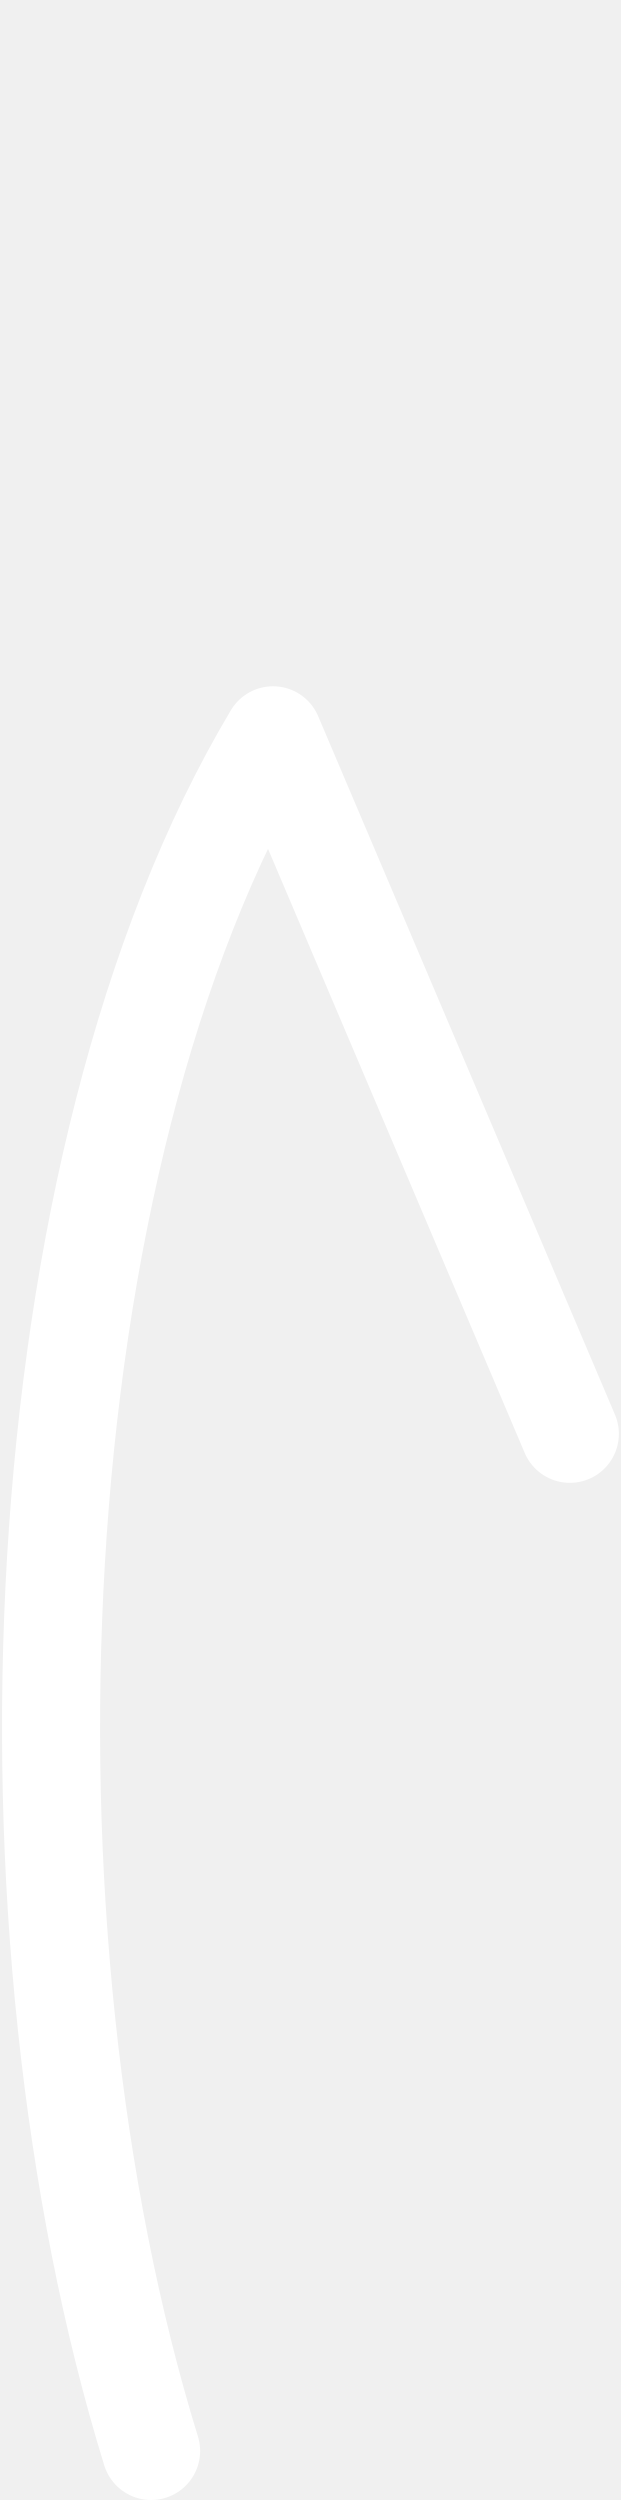
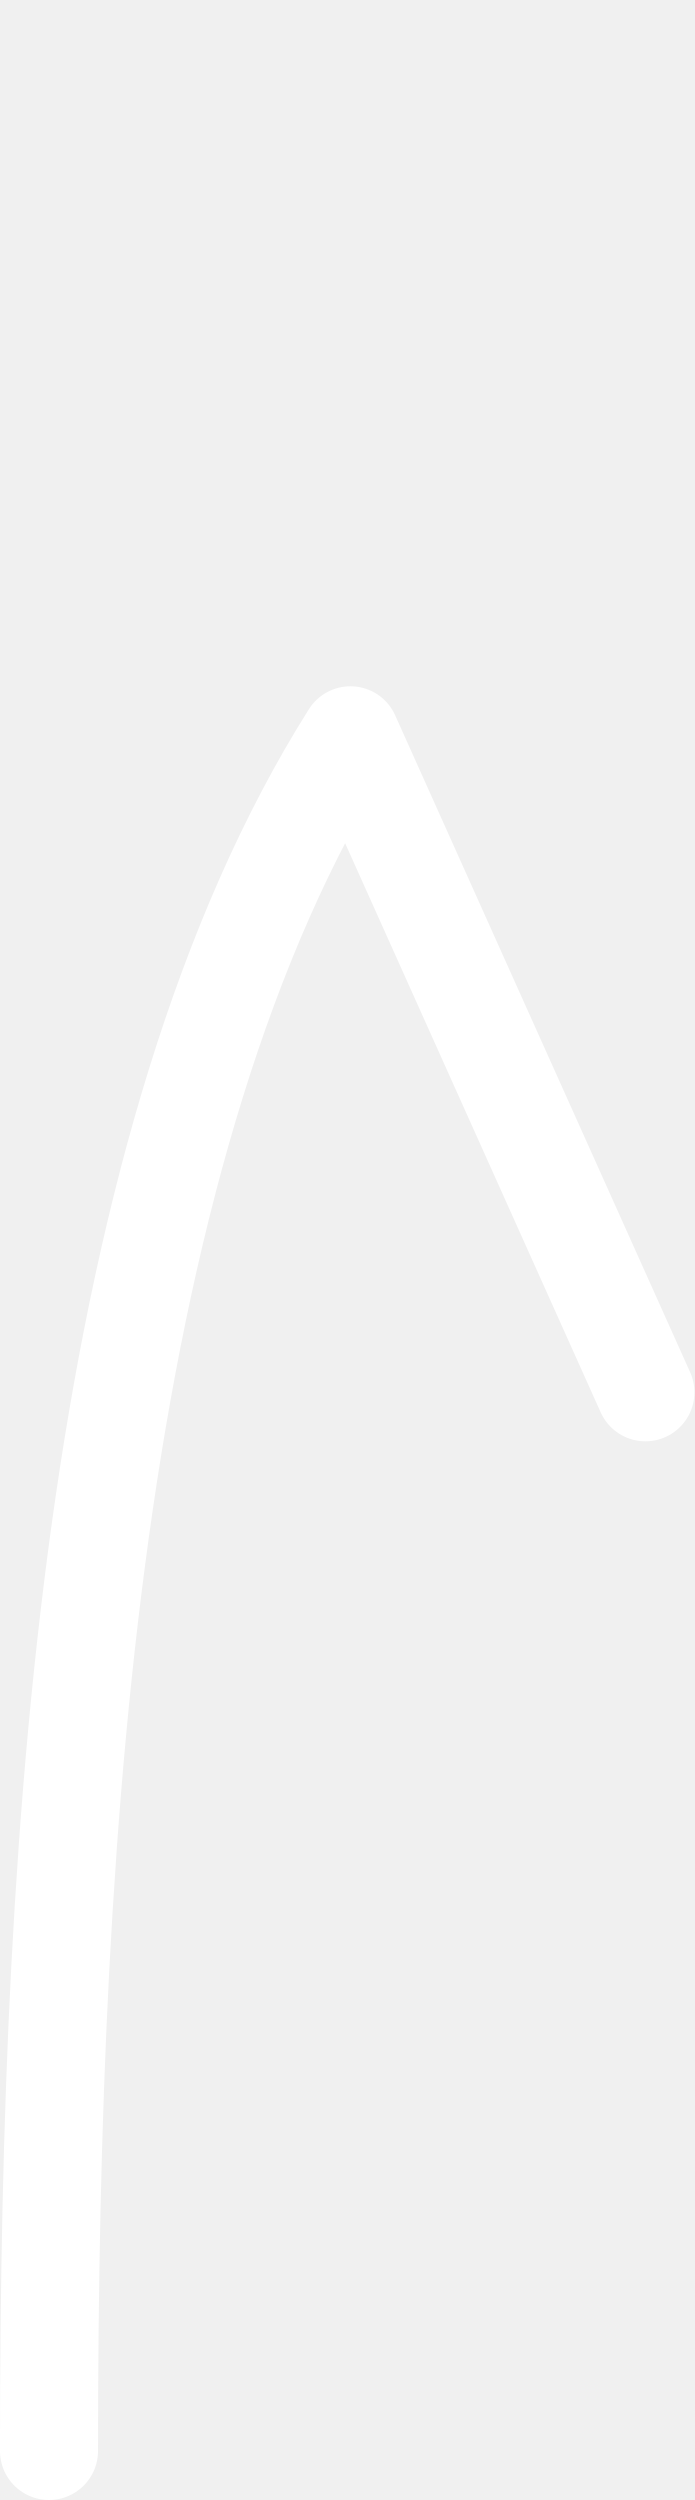
- <svg xmlns="http://www.w3.org/2000/svg" width="76" height="306" viewBox="0 0 76 306" fill="none">
-   <path d="M69.751 175.5L33.417 90C2.087 142.5 -1.107 236.5 18.496 300" stroke="white" stroke-width="12" stroke-linecap="round" stroke-linejoin="round" />
+ <svg xmlns="http://www.w3.org/2000/svg" width="85" height="306" viewBox="0 0 85 306" fill="none">
+   <path d="M78.998 170.417L42.889 90C11.754 139.379 5.998 220.994 5.998 300" stroke="white" stroke-width="12" stroke-linecap="round" stroke-linejoin="round" />
</svg>
